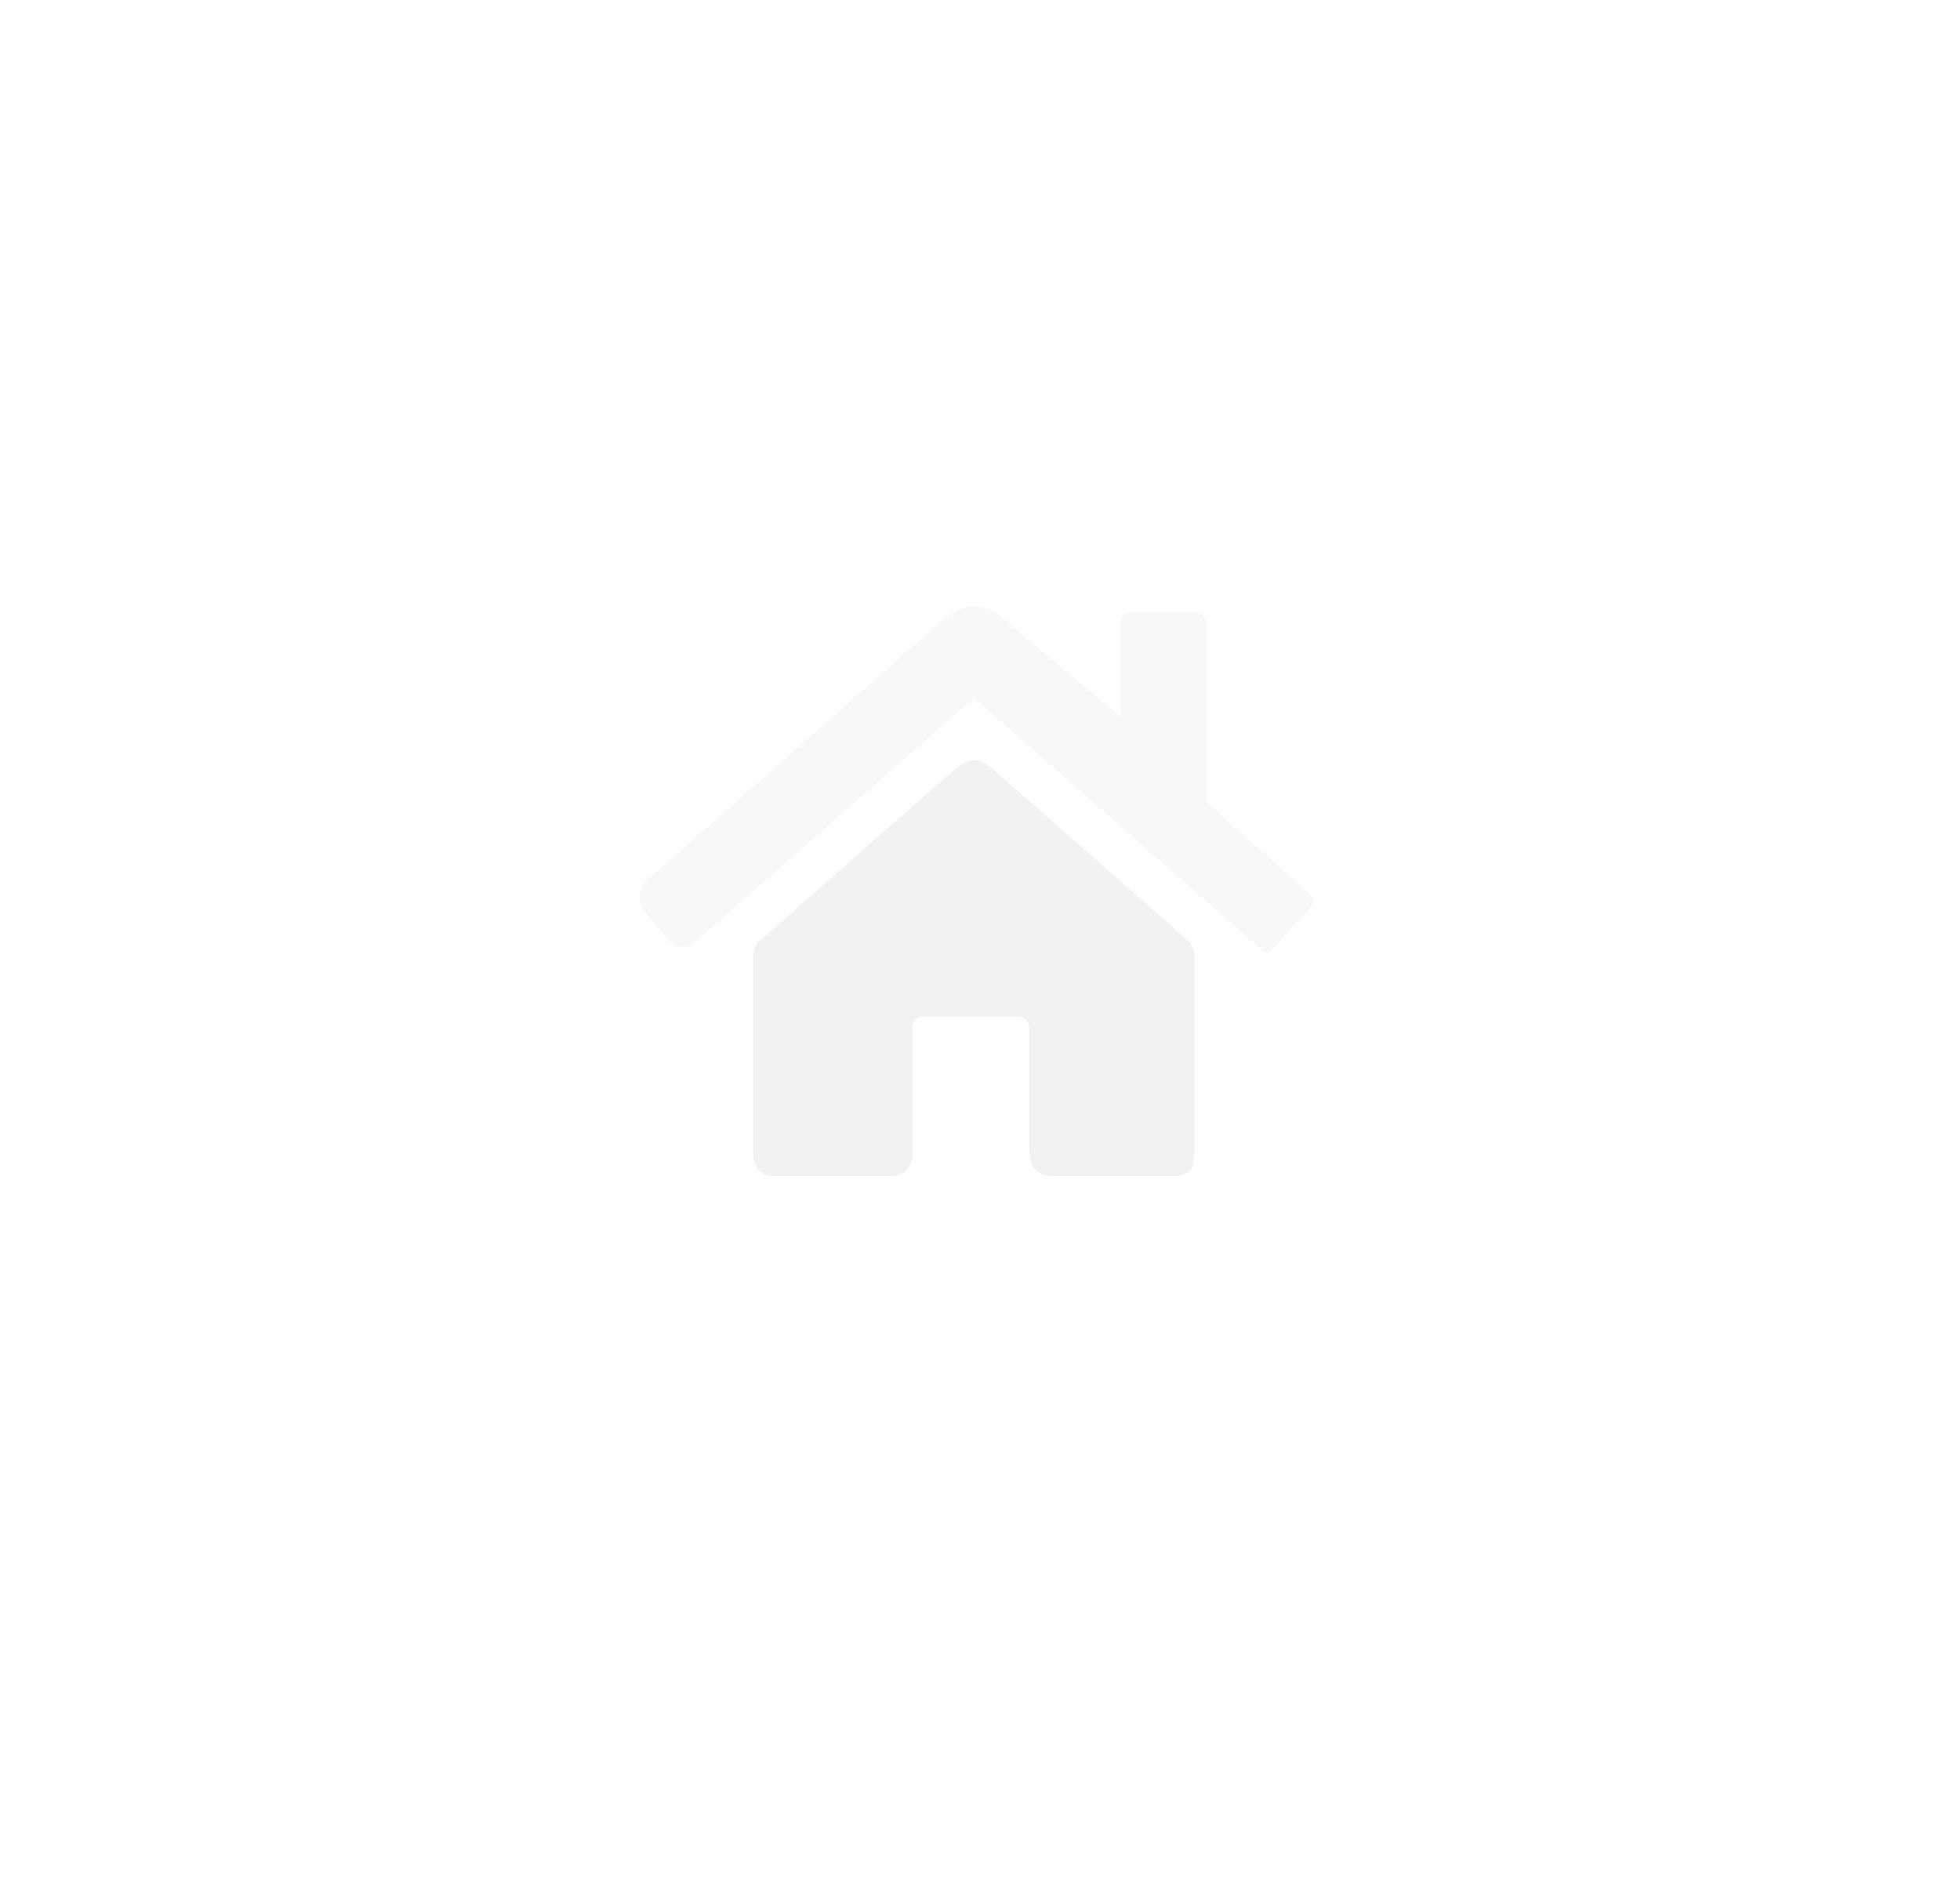
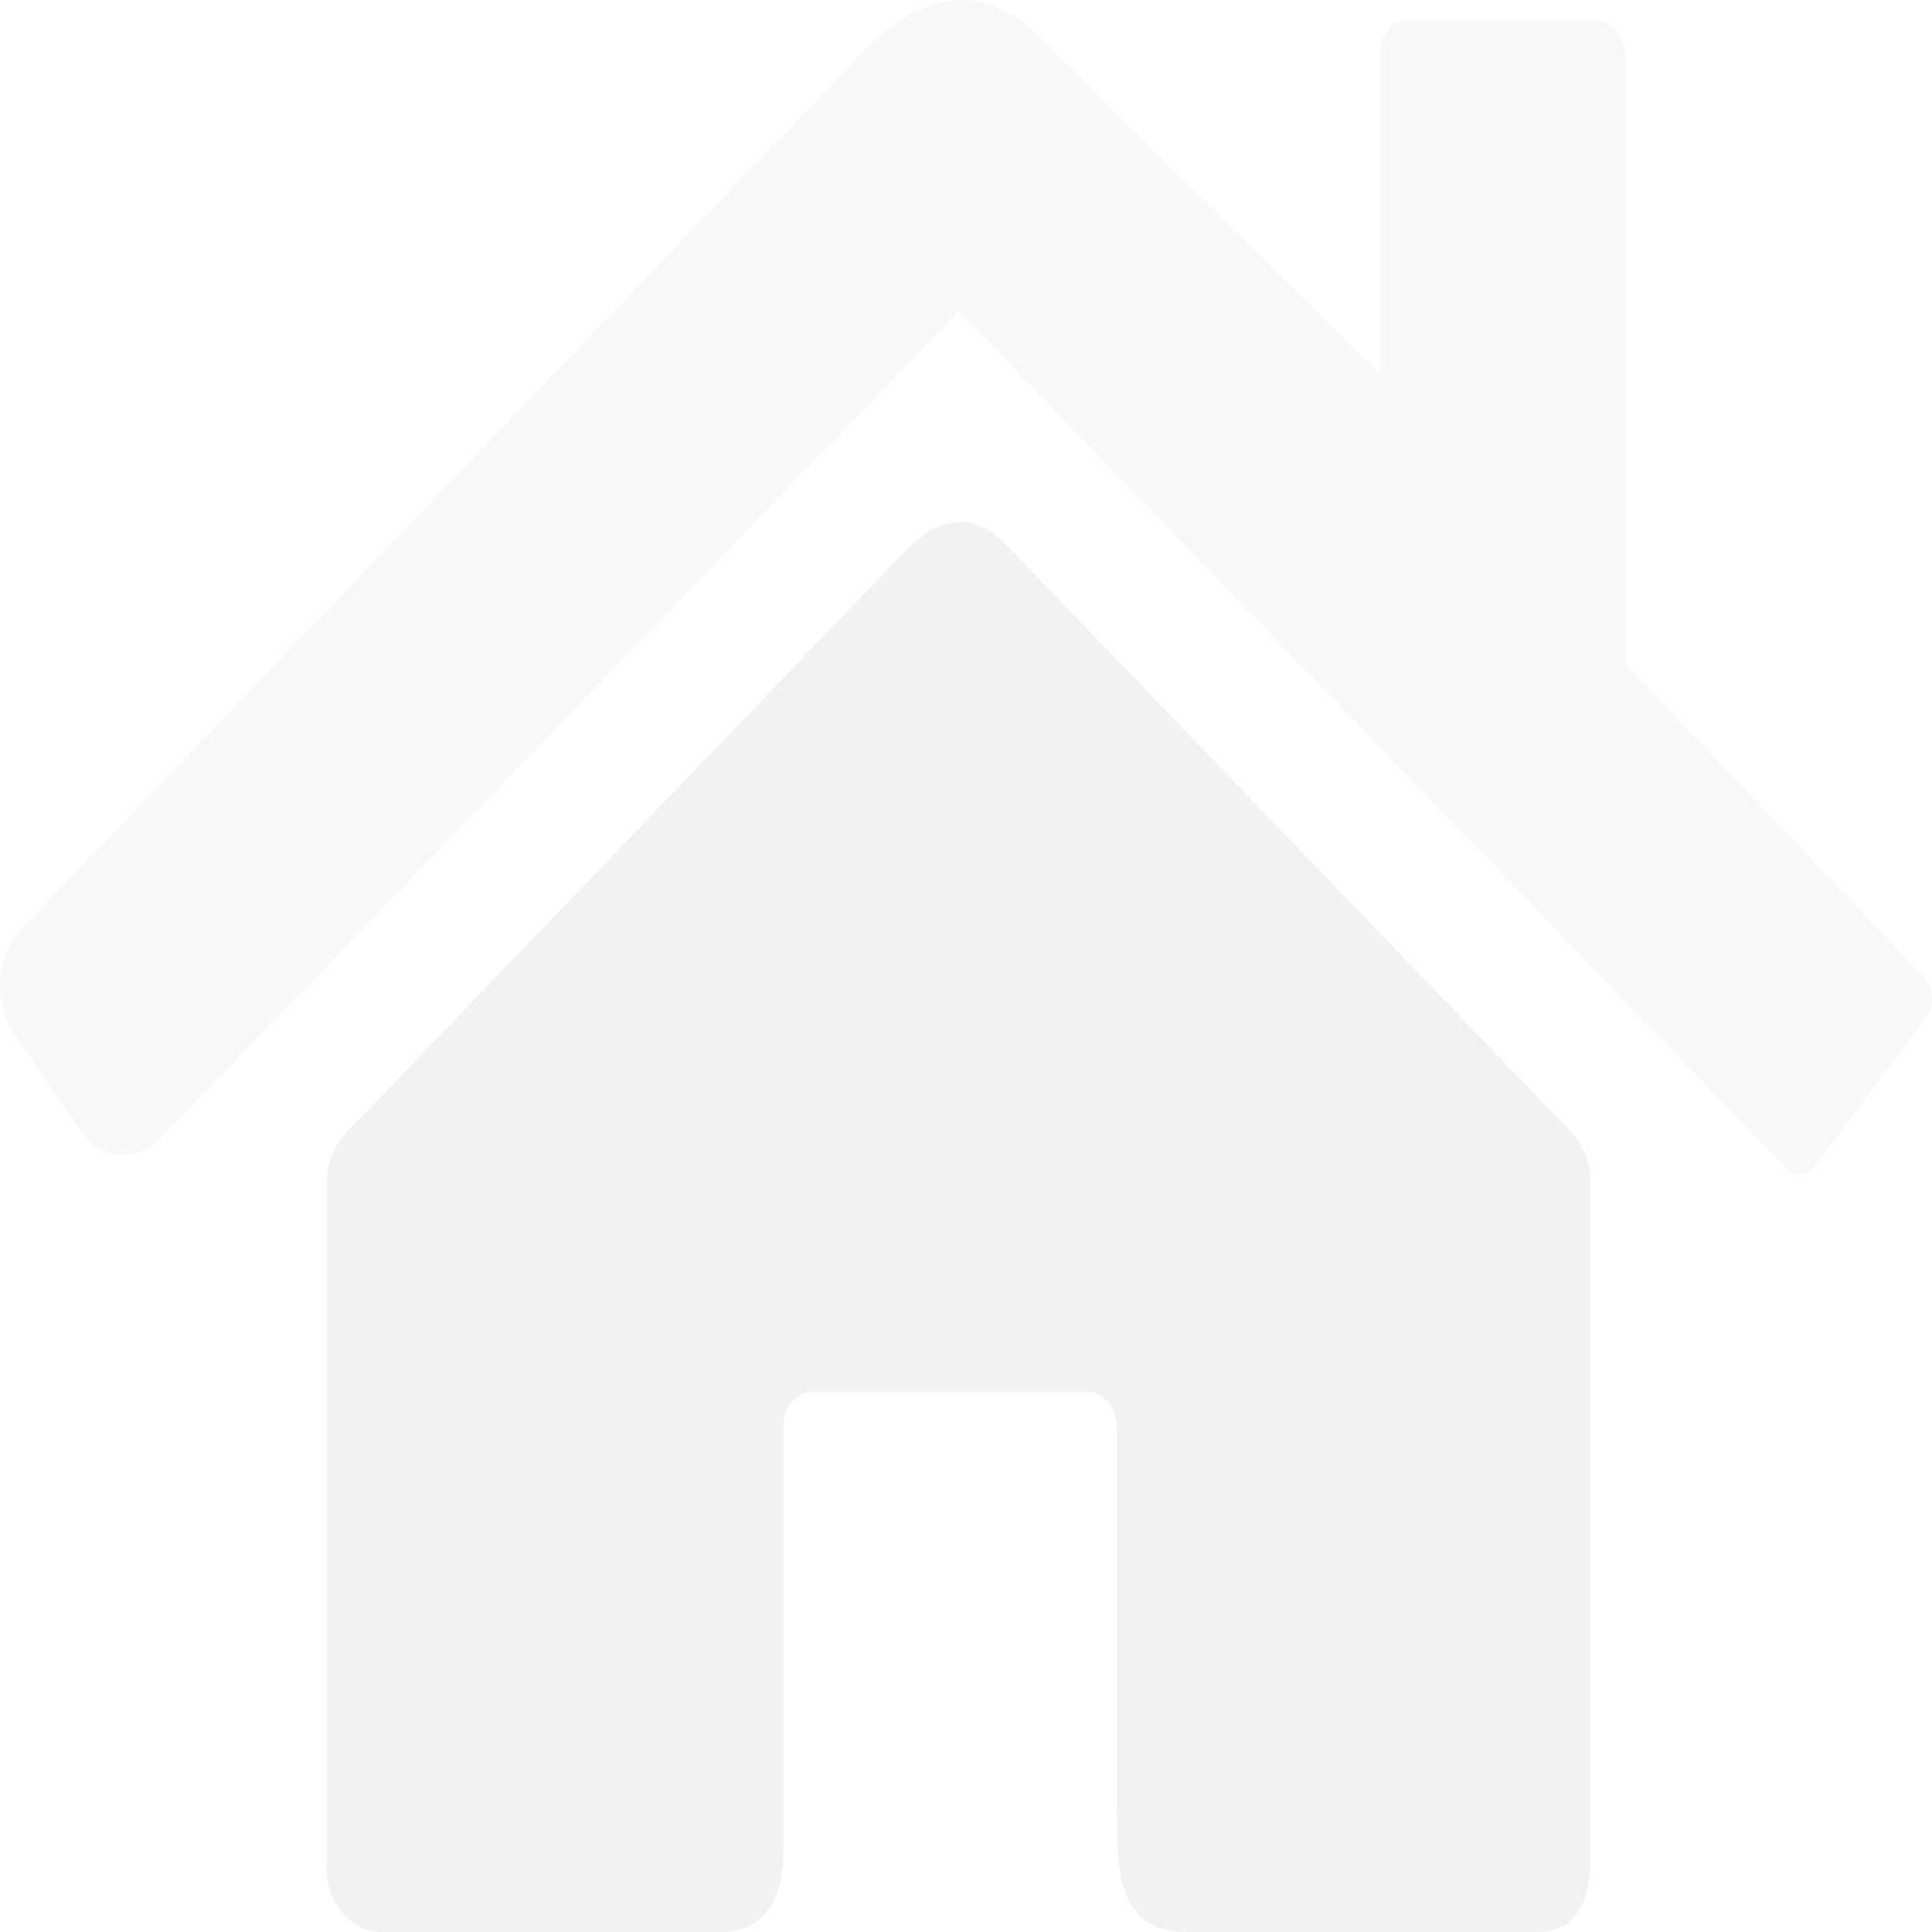
- <svg xmlns="http://www.w3.org/2000/svg" viewBox="0 0 320 308">
-   <defs>
-     <style>.cls-1,.cls-2{fill:#f2f2f2;}.cls-1{opacity:0.5;}</style>
-   </defs>
-   <g id="house">
-     <path class="cls-1" d="M105.16,148.71l3.77,4.71a3.17,3.17,0,0,0,4.56.4L159,114l47.29,41.37a1,1,0,0,0,1.34-.08L214.1,148a1.4,1.4,0,0,0-.08-1.94L197,131V101.85a1.85,1.85,0,0,0-1.85-1.85H184.56a1.56,1.56,0,0,0-1.56,1.56V117l-18-15c-4-4-7.71-3.94-12,0l-47.4,41.71A3.65,3.65,0,0,0,105.16,148.71Z" />
-     <path class="cls-2" d="M123,155.92a3.14,3.14,0,0,1,1.06-2.35L156,125.5c1.93-1.63,3.91-2,6,0l31.9,28A3.26,3.26,0,0,1,195,156v32c.09,2.7-.92,4-3,4H172c-4,0-4-3-4-6V167.71a1.7,1.7,0,0,0-1.71-1.71H150.65a1.65,1.65,0,0,0-1.65,1.65v20.78c-.14,2.29-1.26,3.52-3.5,3.57H126a3.11,3.11,0,0,1-3-3.5Z" />
-   </g>
+ <svg xmlns="http://www.w3.org/2000/svg" width="24" height="24" viewBox="0 0 24 24" fill="none">
+   <path opacity="0.5" d="M0.172 12.826L0.994 14.041C1.053 14.127 1.125 14.199 1.207 14.251C1.289 14.303 1.38 14.335 1.473 14.344C1.565 14.354 1.659 14.341 1.748 14.307C1.836 14.273 1.918 14.217 1.988 14.145L11.91 3.866L22.221 14.545C22.263 14.585 22.316 14.605 22.37 14.601C22.424 14.597 22.475 14.57 22.513 14.524L23.923 12.642C23.976 12.572 24.003 12.481 24 12.388C23.997 12.294 23.963 12.206 23.906 12.142L20.195 8.254V0.73C20.195 0.603 20.153 0.482 20.077 0.392C20.001 0.303 19.899 0.252 19.792 0.252H17.483C17.393 0.252 17.306 0.295 17.242 0.37C17.179 0.446 17.143 0.548 17.143 0.655V4.64L13.219 0.769C12.346 -0.264 11.538 -0.248 10.602 0.769L0.268 11.535C0.116 11.695 0.021 11.918 0.003 12.158C-0.015 12.398 0.046 12.637 0.172 12.826V12.826Z" fill="#F2F2F2" />
+   <path d="M4.062 14.687C4.062 14.572 4.082 14.459 4.122 14.354C4.162 14.249 4.22 14.156 4.293 14.08L11.256 6.835C11.677 6.414 12.109 6.318 12.564 6.835L19.519 14.062C19.596 14.143 19.657 14.242 19.699 14.354C19.74 14.465 19.761 14.586 19.759 14.707V22.968C19.779 23.664 19.558 24 19.105 24H14.745C13.873 24 13.873 23.226 13.873 22.451V17.73C13.873 17.672 13.863 17.614 13.845 17.561C13.826 17.507 13.799 17.458 13.764 17.417C13.729 17.376 13.688 17.344 13.643 17.322C13.597 17.299 13.549 17.288 13.5 17.289H10.09C9.994 17.289 9.903 17.334 9.836 17.413C9.768 17.493 9.73 17.602 9.73 17.715V23.078C9.7 23.67 9.455 23.987 8.967 24H4.716C4.621 23.997 4.528 23.97 4.443 23.922C4.357 23.874 4.281 23.805 4.22 23.72C4.158 23.635 4.112 23.535 4.085 23.428C4.058 23.321 4.05 23.208 4.062 23.096V14.687Z" fill="#F2F2F2" />
</svg>
